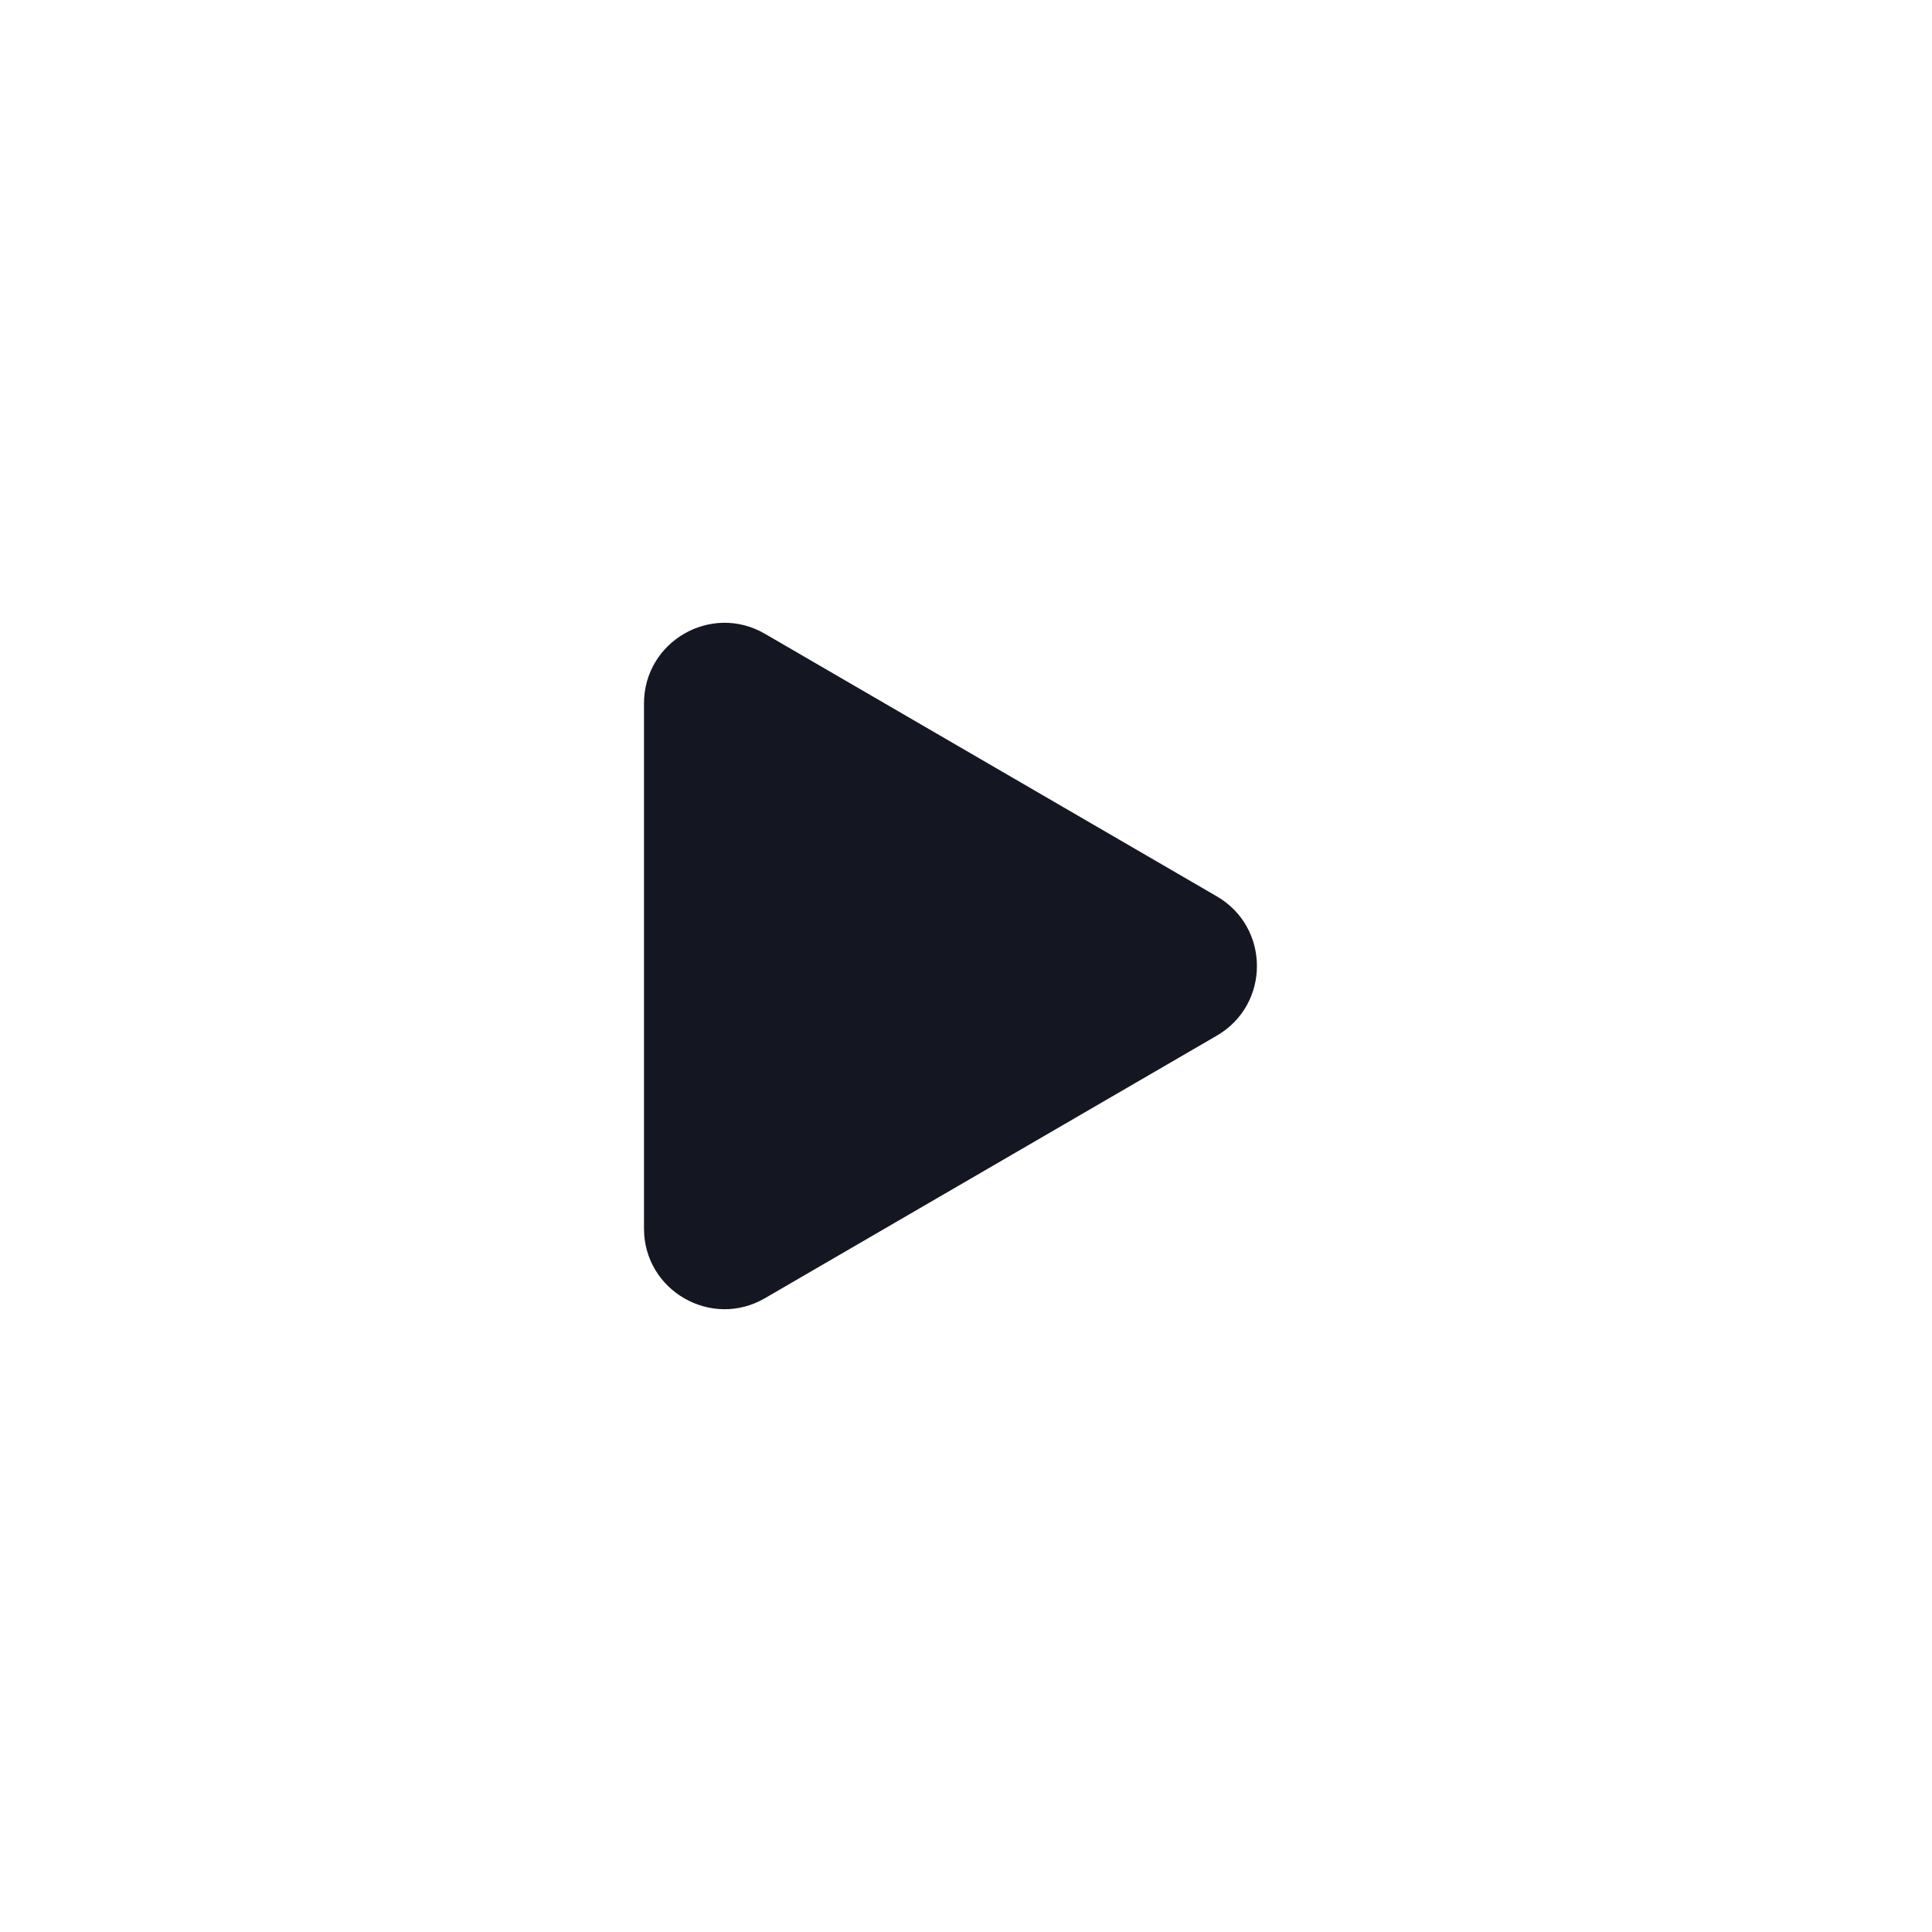
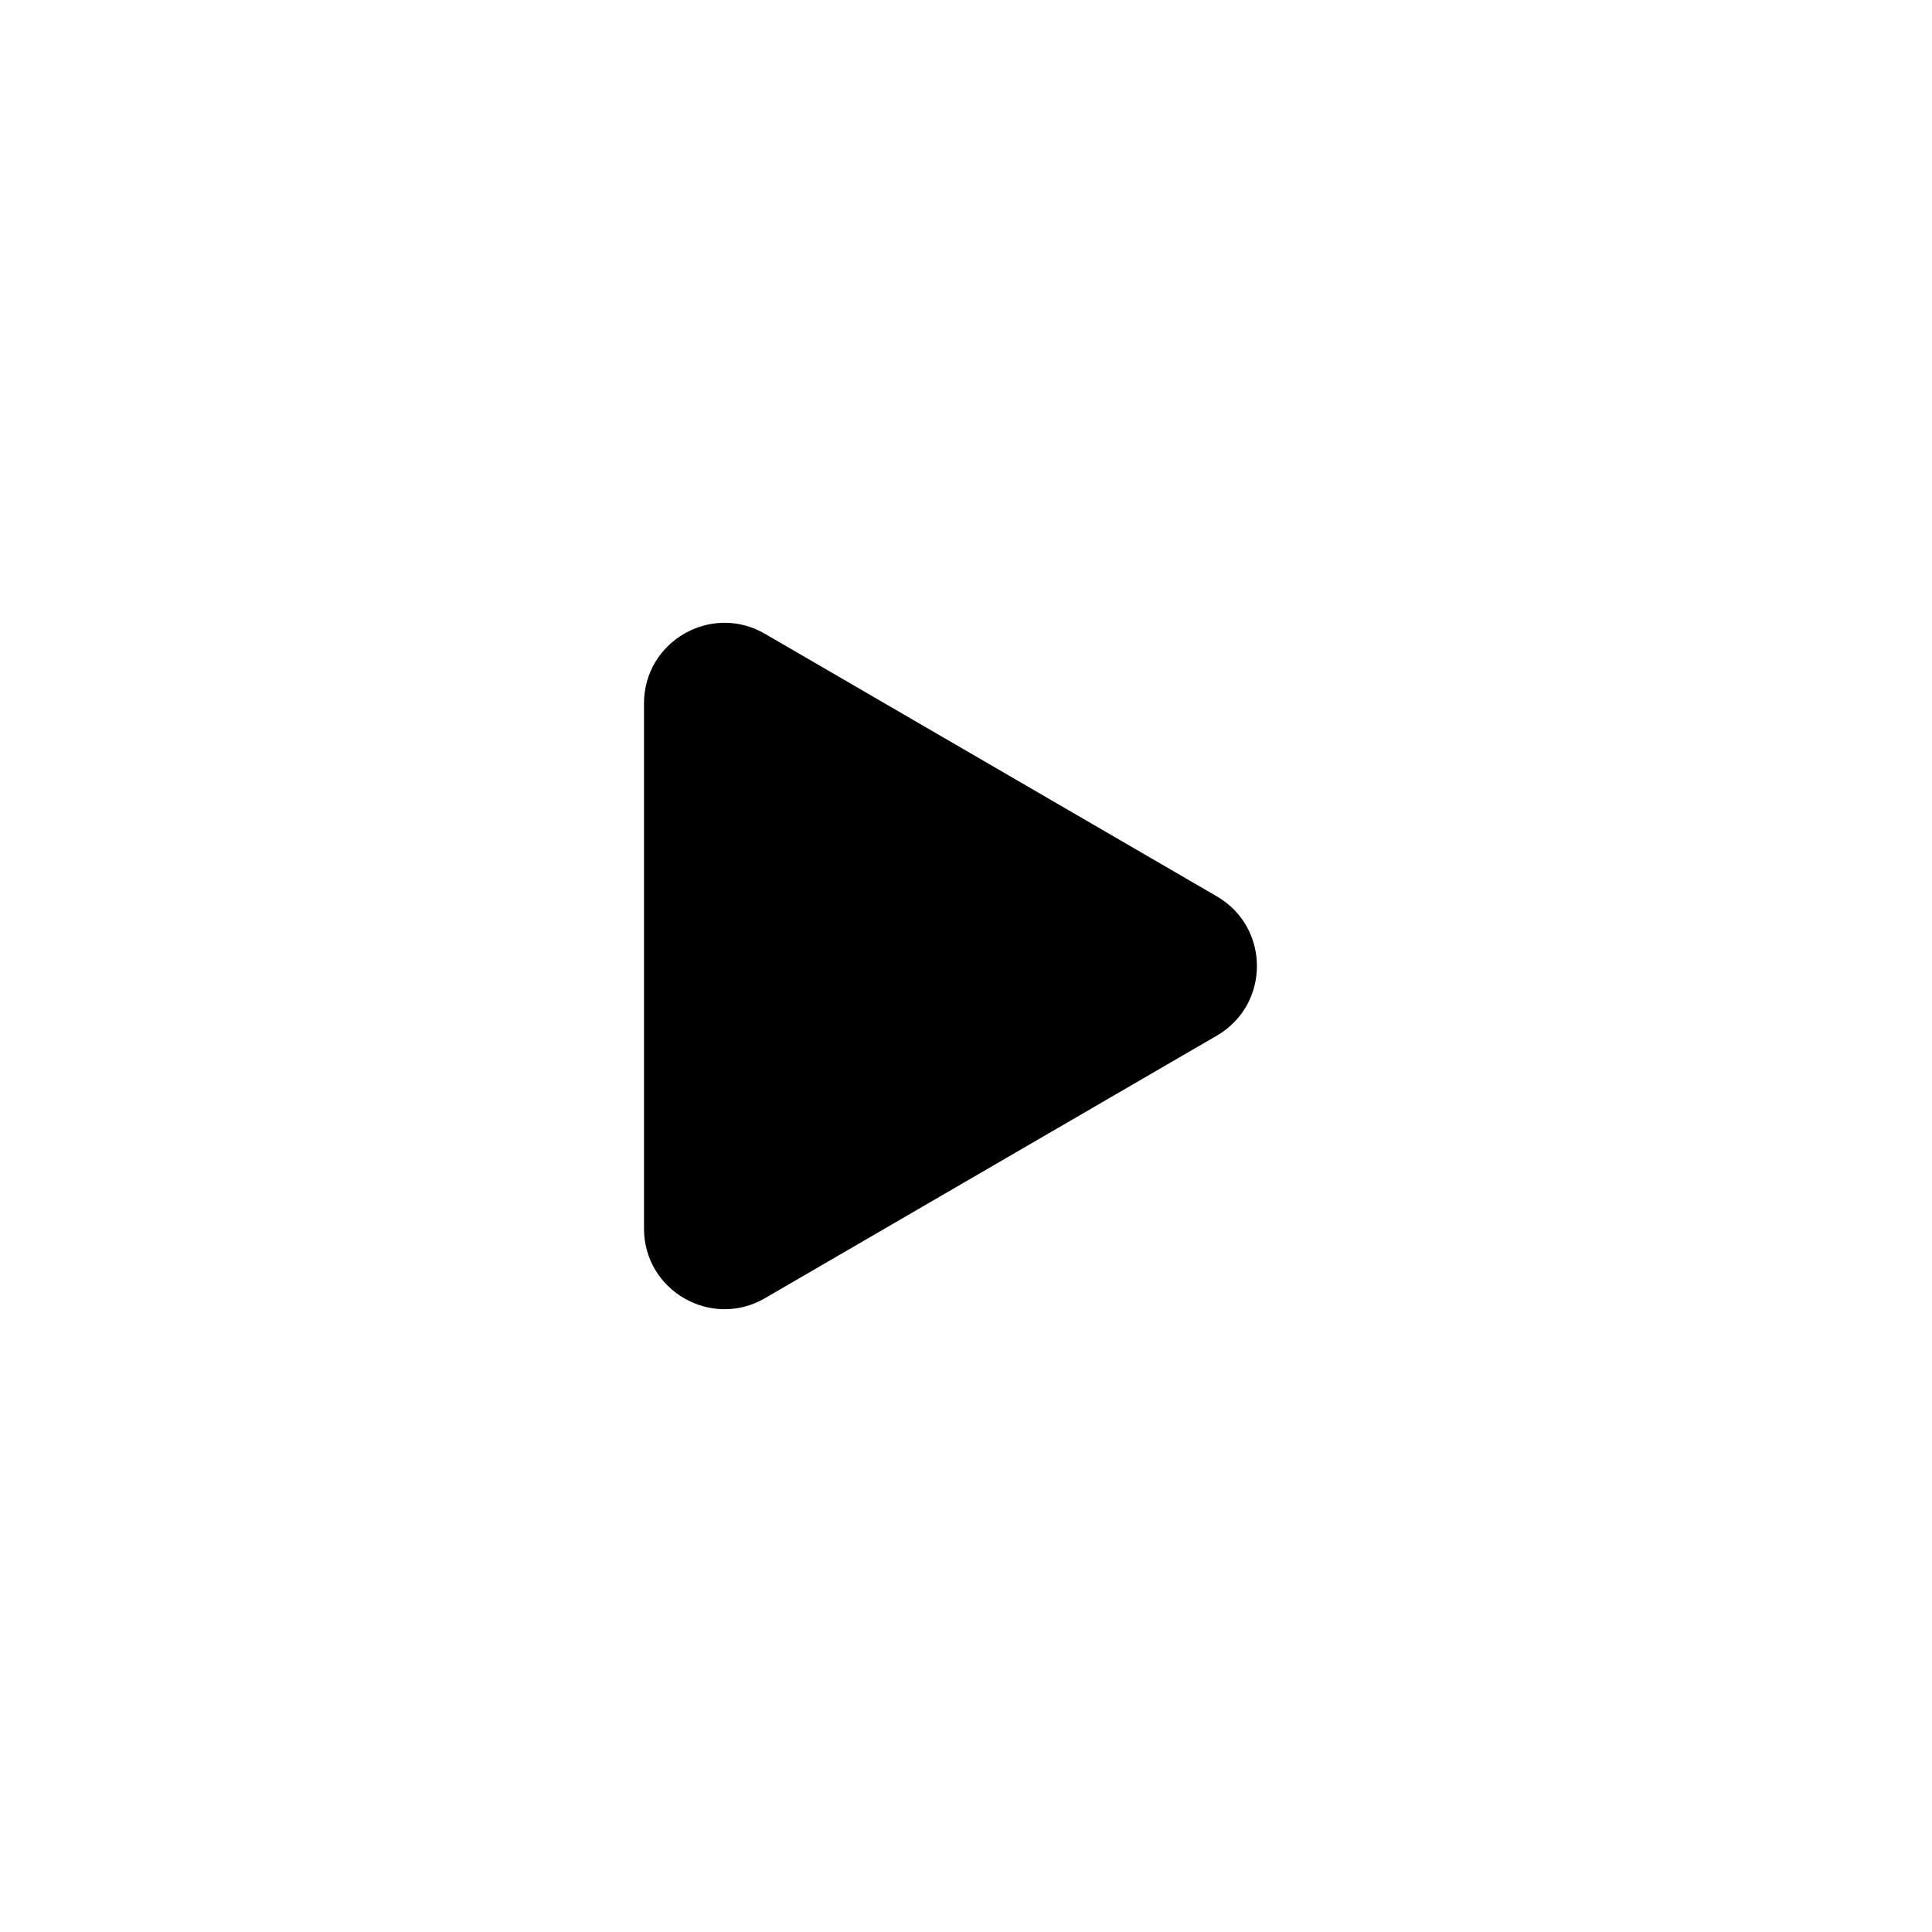
<svg xmlns="http://www.w3.org/2000/svg" width="24" height="24" viewBox="0 0 24 24" fill="none">
-   <path d="M8 15.262C8 16.033 8.836 16.514 9.502 16.127L15.116 12.865C15.78 12.479 15.78 11.521 15.116 11.135L9.502 7.873C8.836 7.486 8 7.967 8 8.738V15.262Z" fill="#141721" />
+   <path d="M8 15.262C8 16.033 8.836 16.514 9.502 16.127L15.116 12.865C15.78 12.479 15.78 11.521 15.116 11.135L9.502 7.873C8.836 7.486 8 7.967 8 8.738V15.262Z" fill="black" />
</svg>
